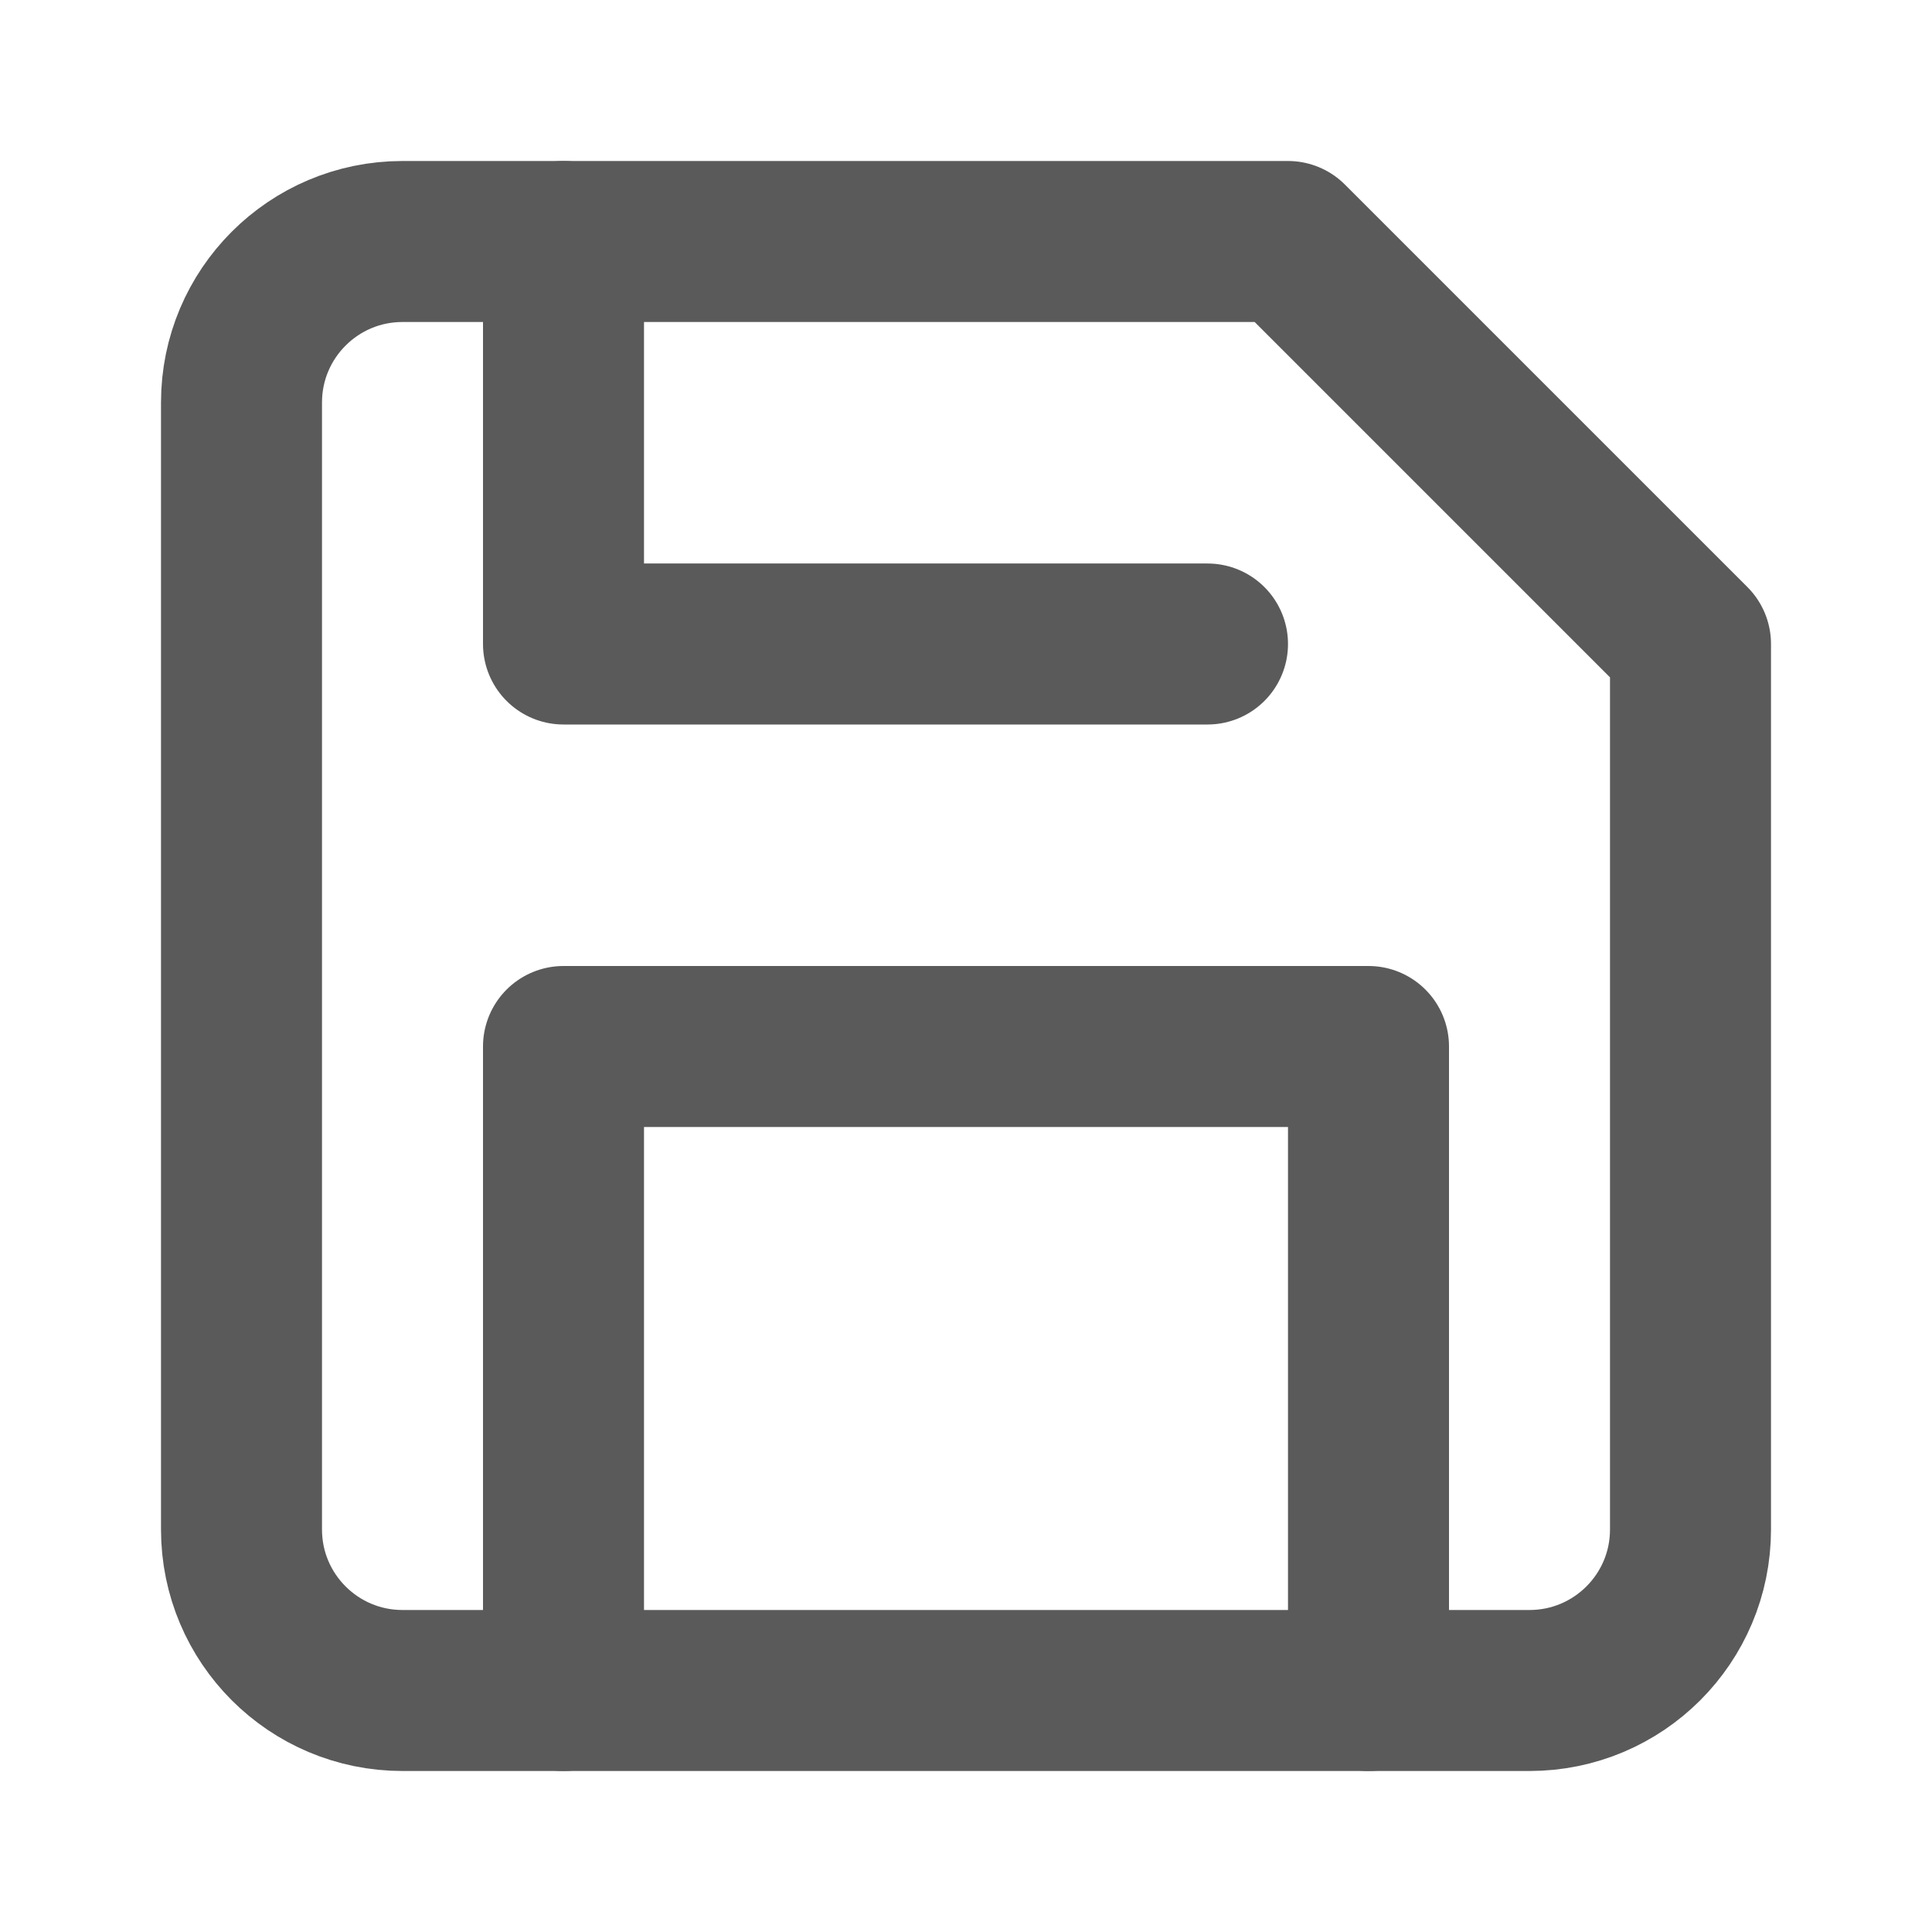
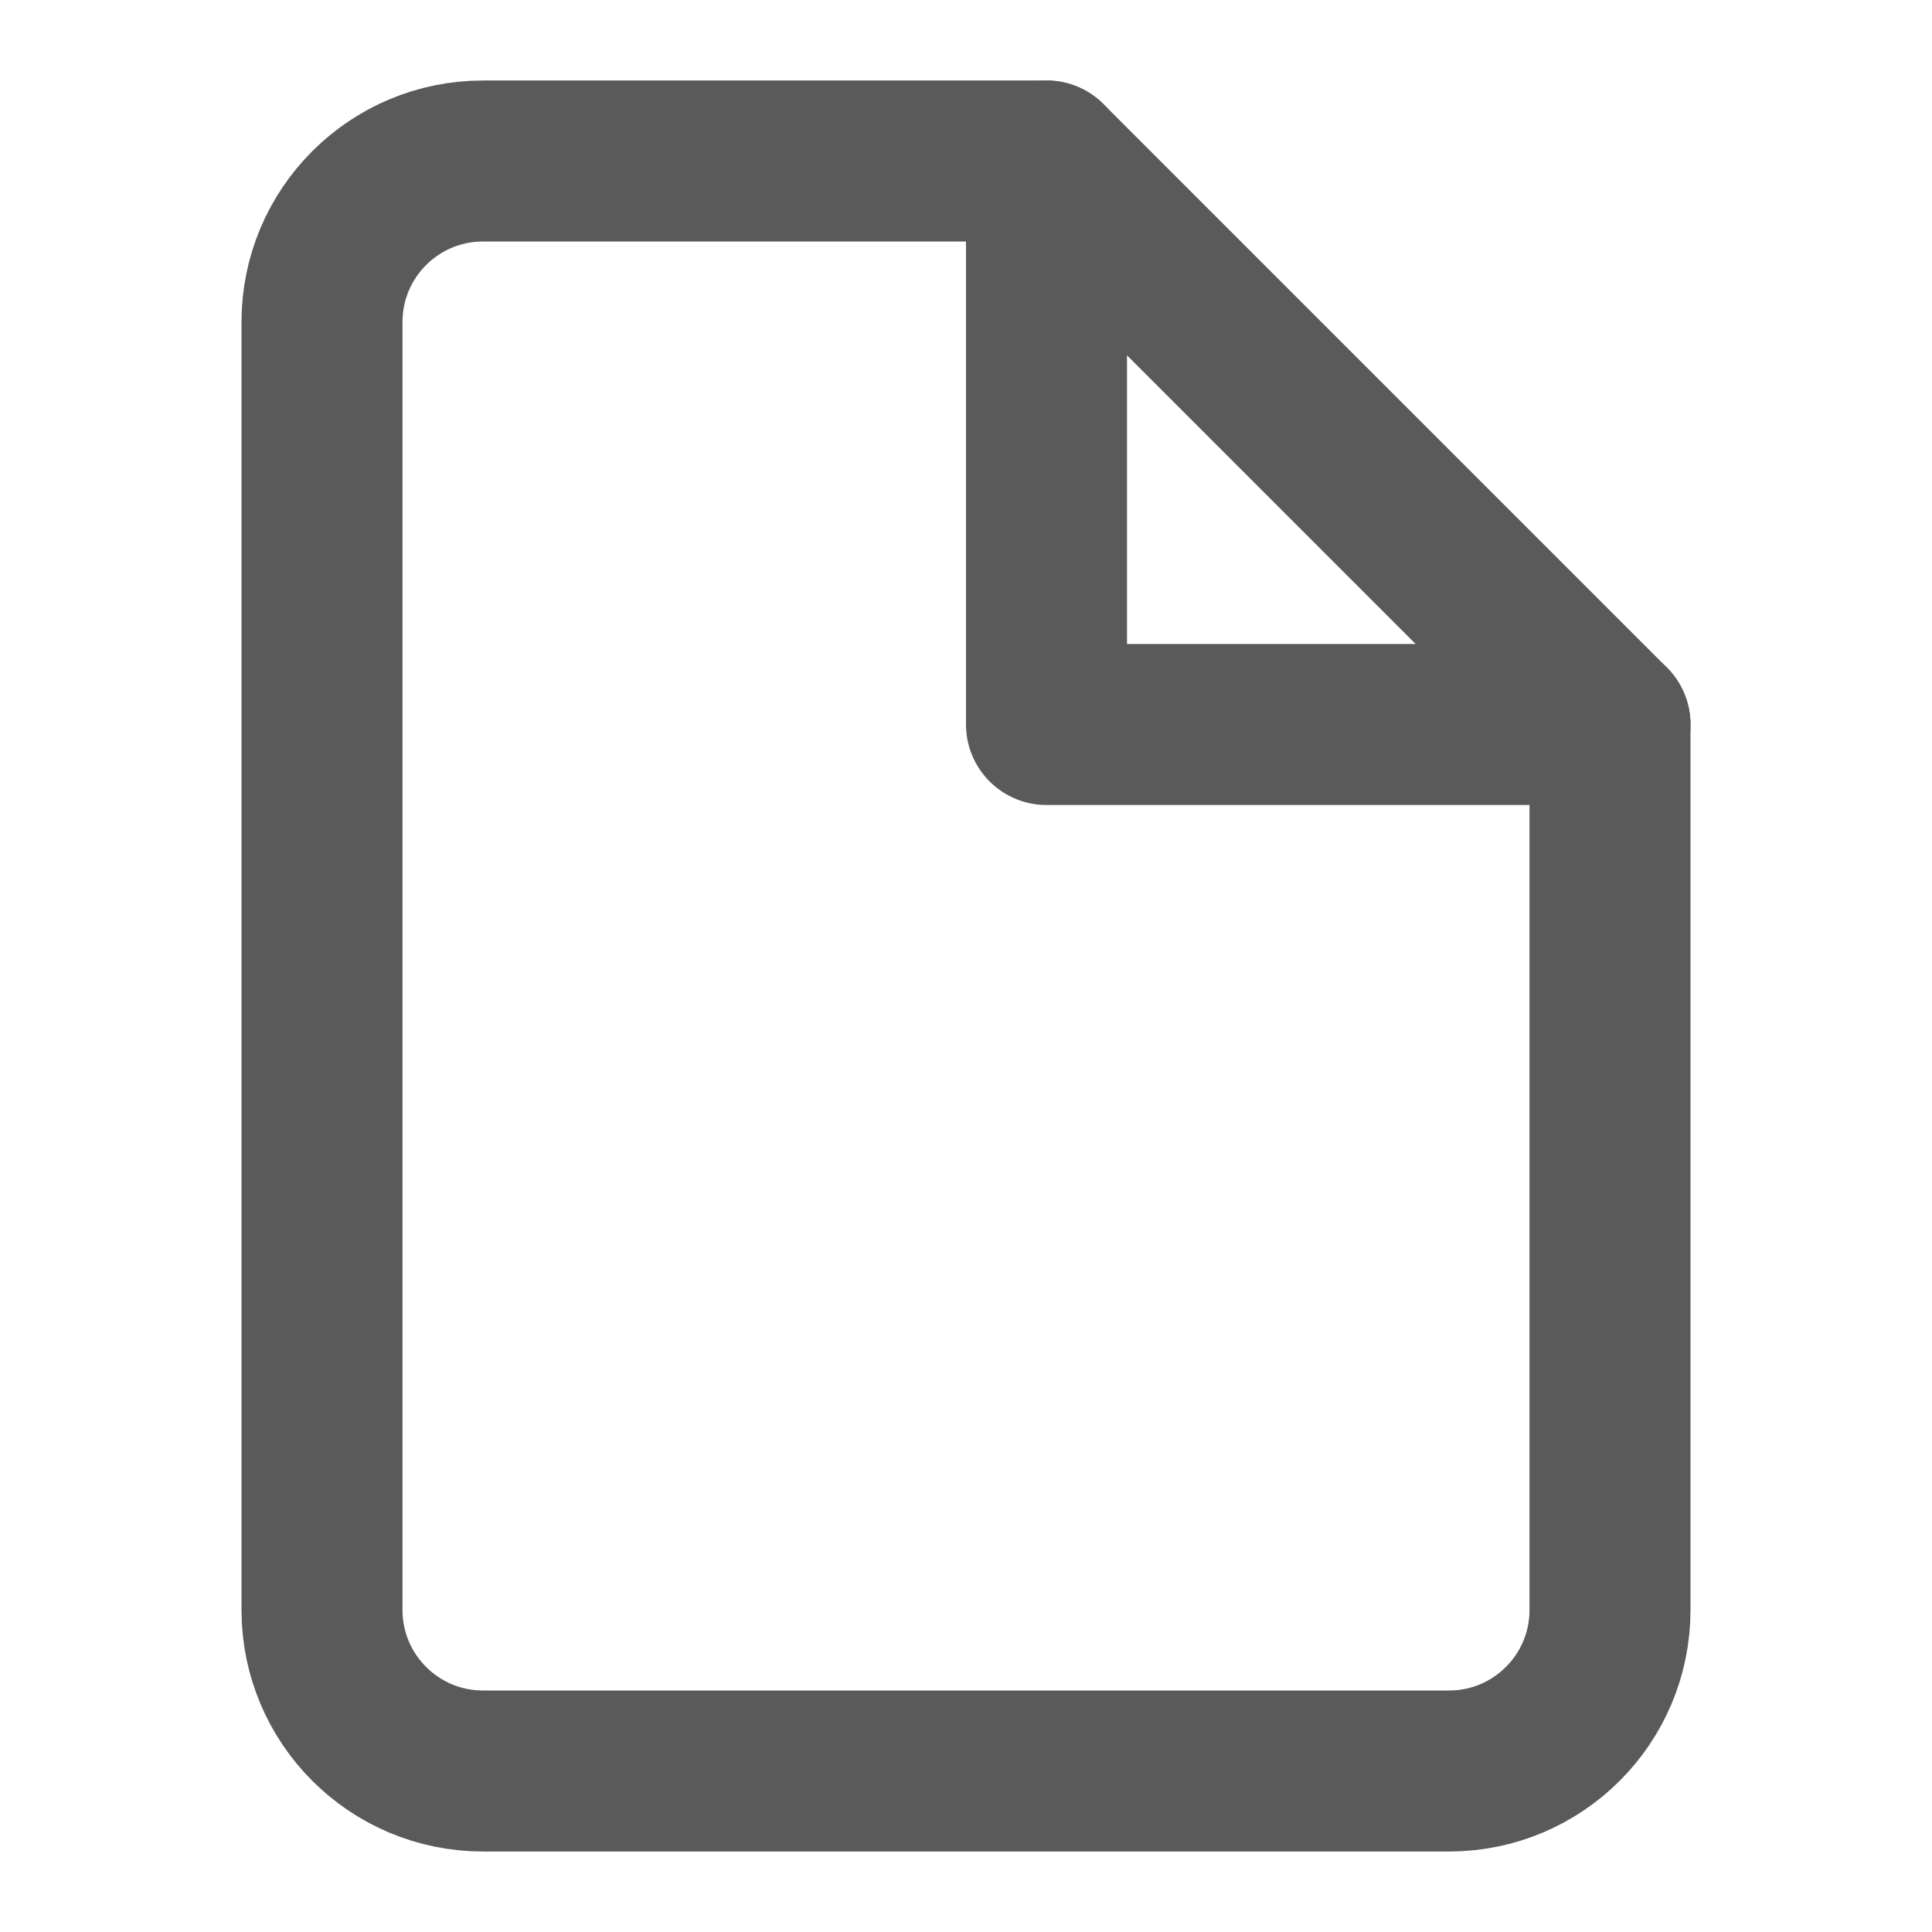
<svg xmlns="http://www.w3.org/2000/svg" width="24" height="24" viewBox="0 0 24 24" fill="none" stroke="#5A5A5A" stroke-width="2" stroke-linecap="round" stroke-linejoin="round">
-   <path d="M19 21H5a2 2 0 0 1-2-2V5a2 2 0 0 1 2-2h11l5 5v11a2 2 0 0 1-2 2z" />
-   <polyline points="17 21 17 13 7 13 7 21" />
-   <polyline points="7 3 7 8 15 8" />
+   <path d="M13 2H6a2 2 0 0 0-2 2v16a2 2 0 0 0 2 2h12a2 2 0 0 0 2-2V9z" />
+   <polyline points="13 2 13 9 20 9" />
</svg>
